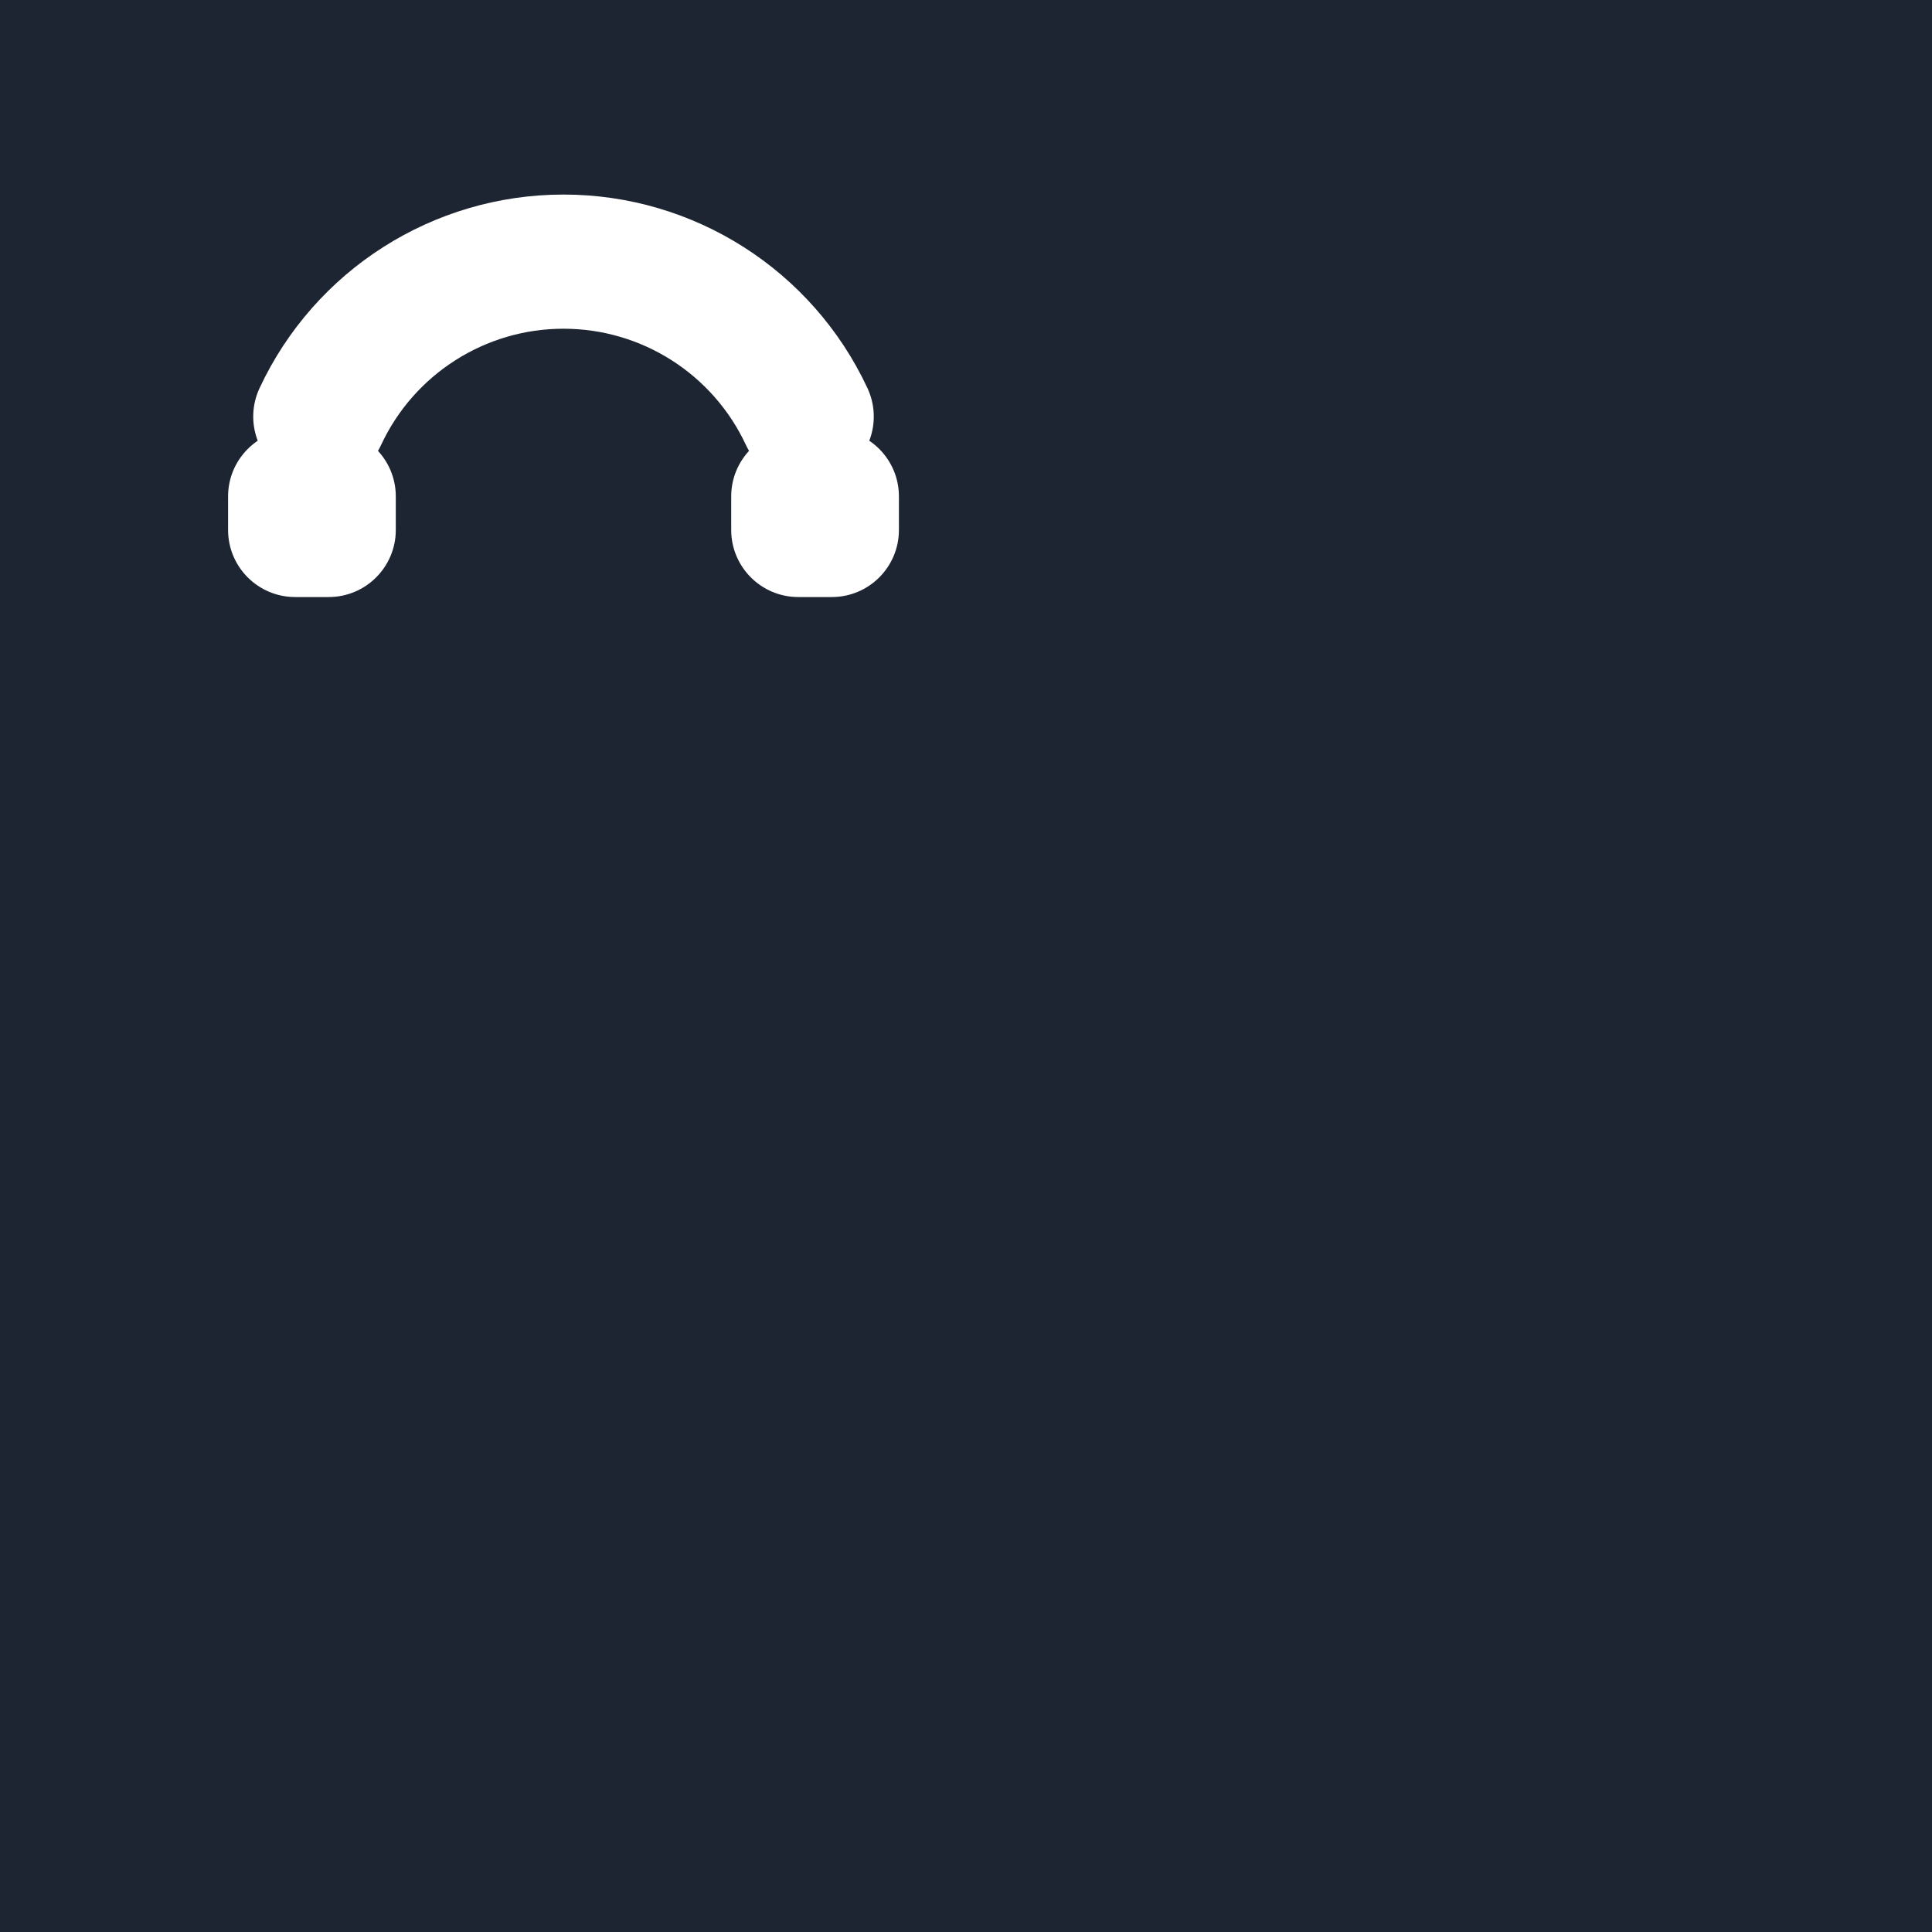
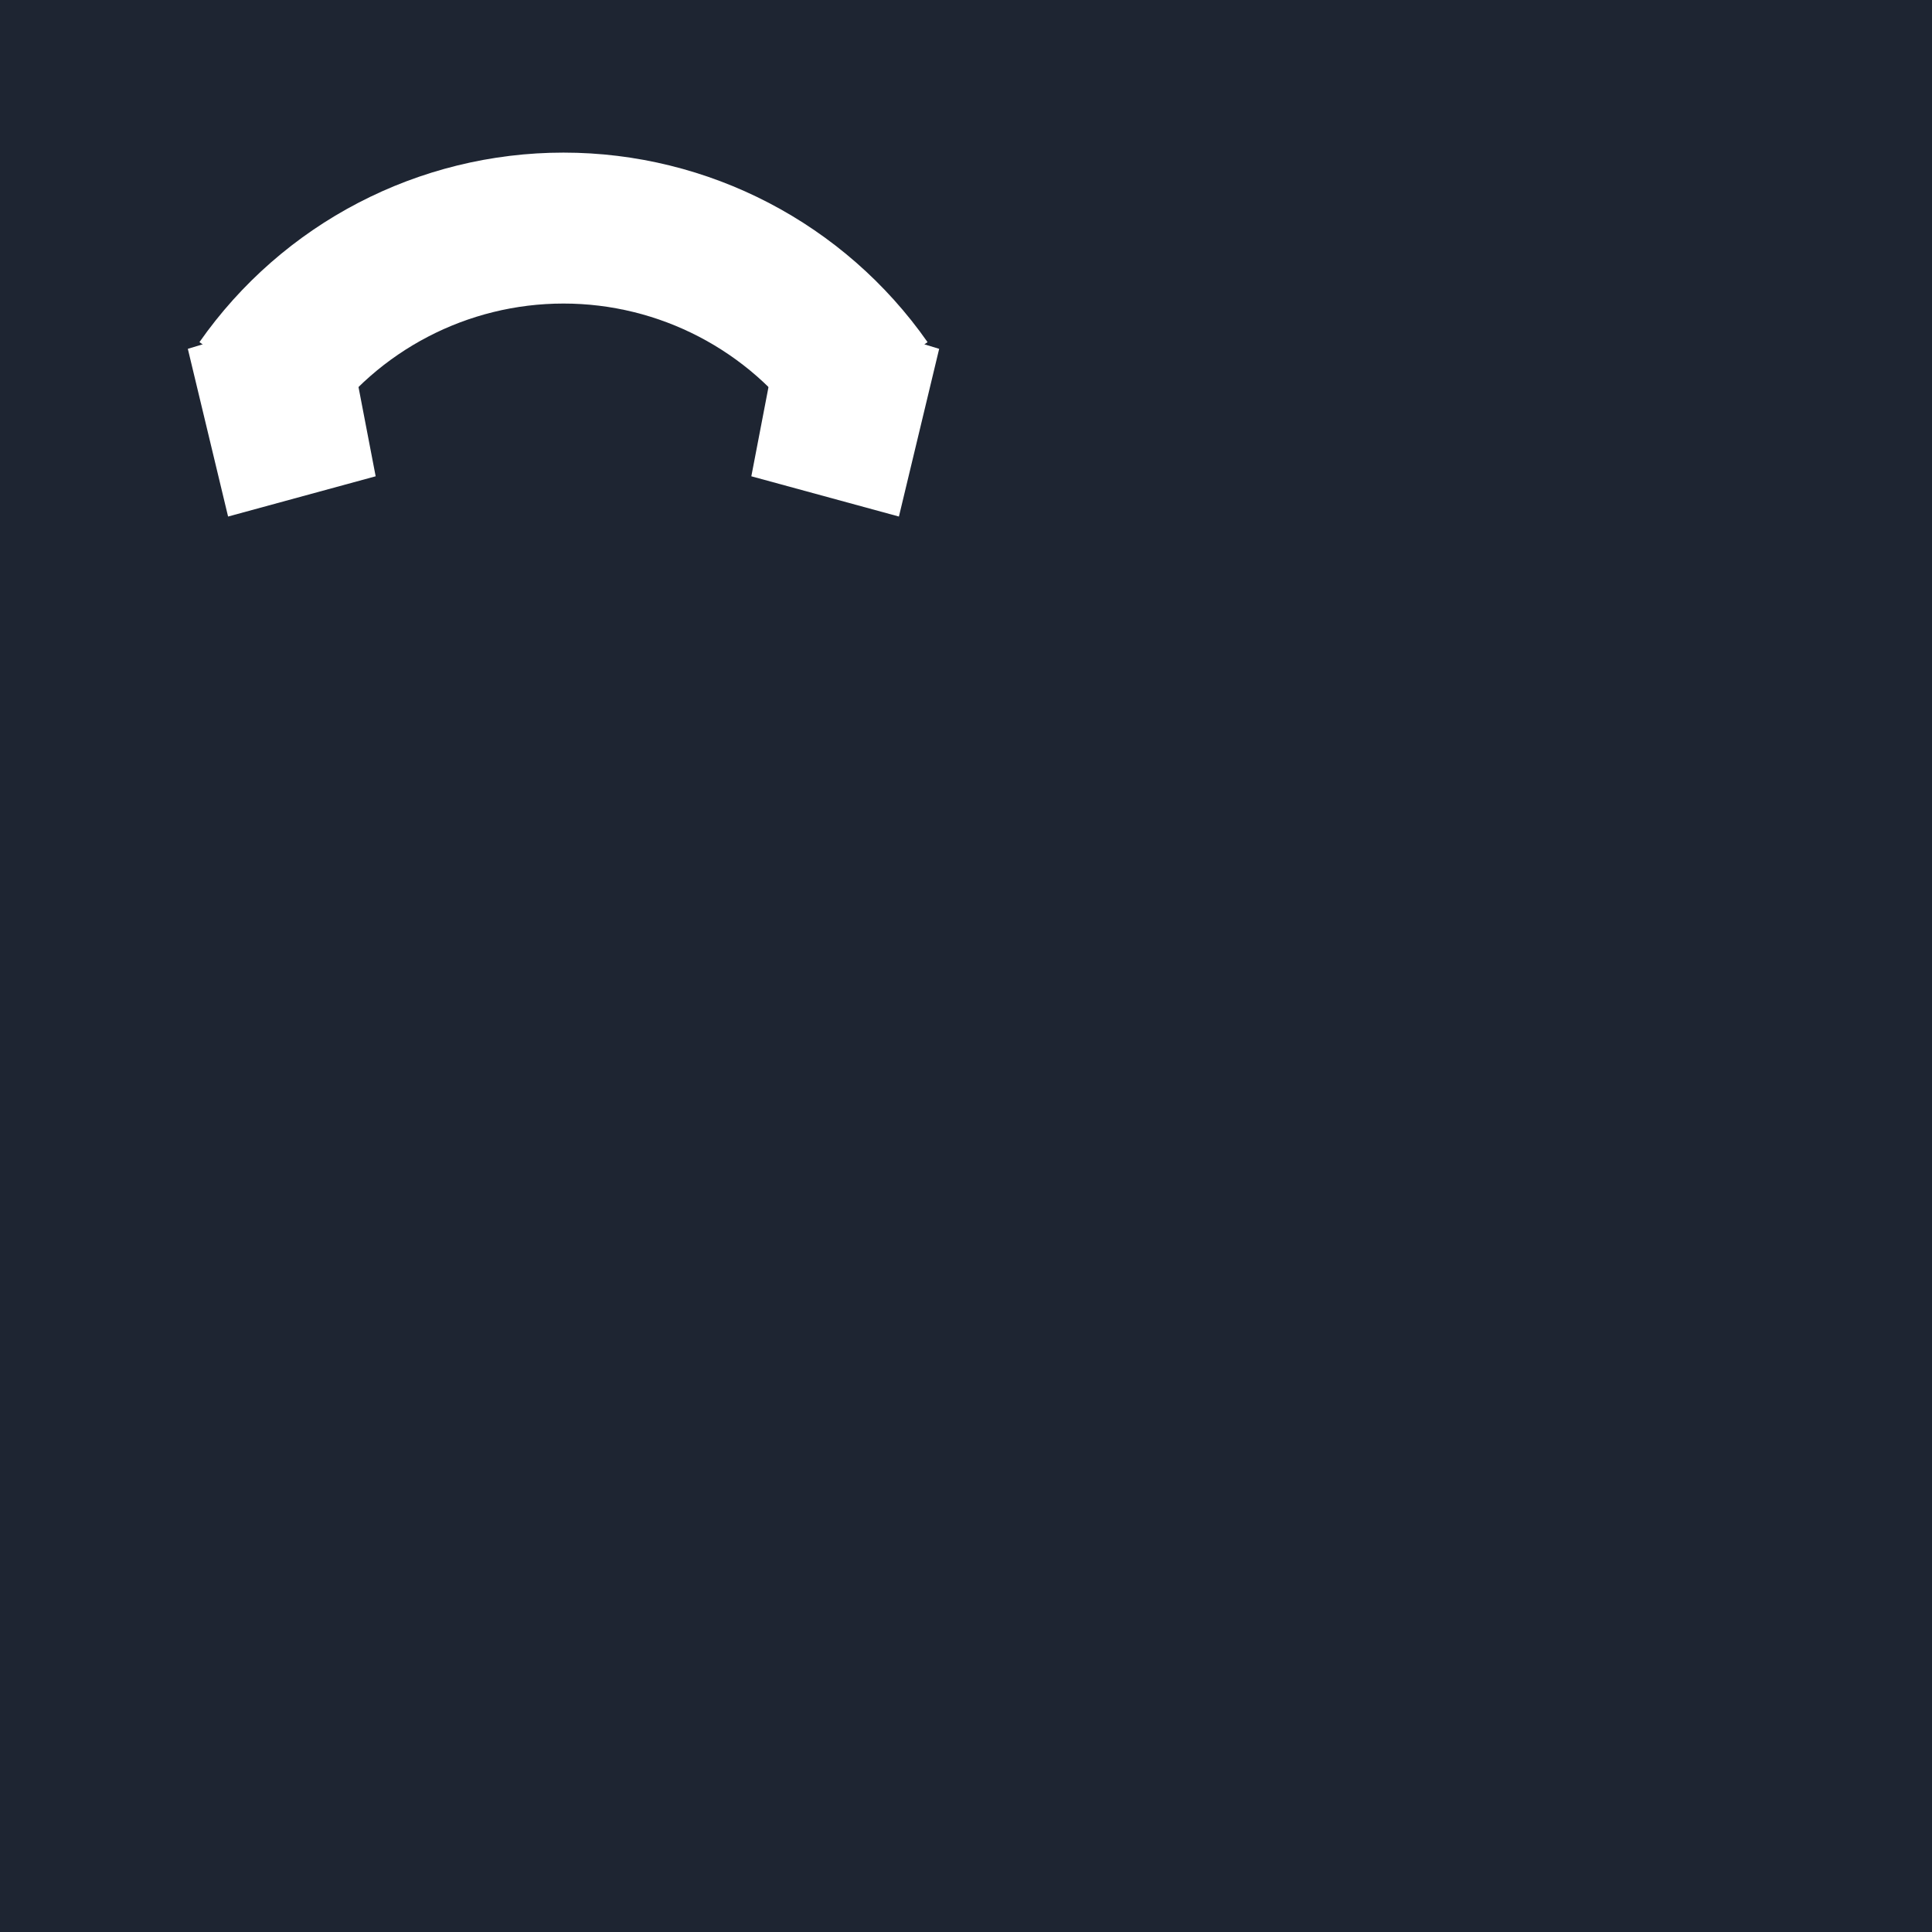
<svg xmlns="http://www.w3.org/2000/svg" viewBox="0 0 144 144">
  <rect x="0" y="0" width="144" height="144" fill="#1e2532" />
-   <path d="M 23.874 31.048 A 20 20 0 0 1 60.126 31.048" fill="none" stroke="#ffffff" stroke-width="10" stroke-linecap="round" />
-   <rect x="17" y="32" width="12.5" height="12.5" rx="5" fill="#ffffff" />
-   <rect x="54.5" y="32" width="12.5" height="12.5" rx="5" fill="#ffffff" />
+   <path d="M 19.473 28.727 A 27.5 27.5 0 0 1 64.527 28.727" fill="none" stroke="#ffffff" stroke-width="11.25" />
+   <polygon points="14,26 25.5,22.5 28,35.5 17,38.5" fill="#ffffff" />
+   <polygon points="70,26 58.5,22.5 56,35.5 67,38.5" fill="#ffffff" />
</svg>
